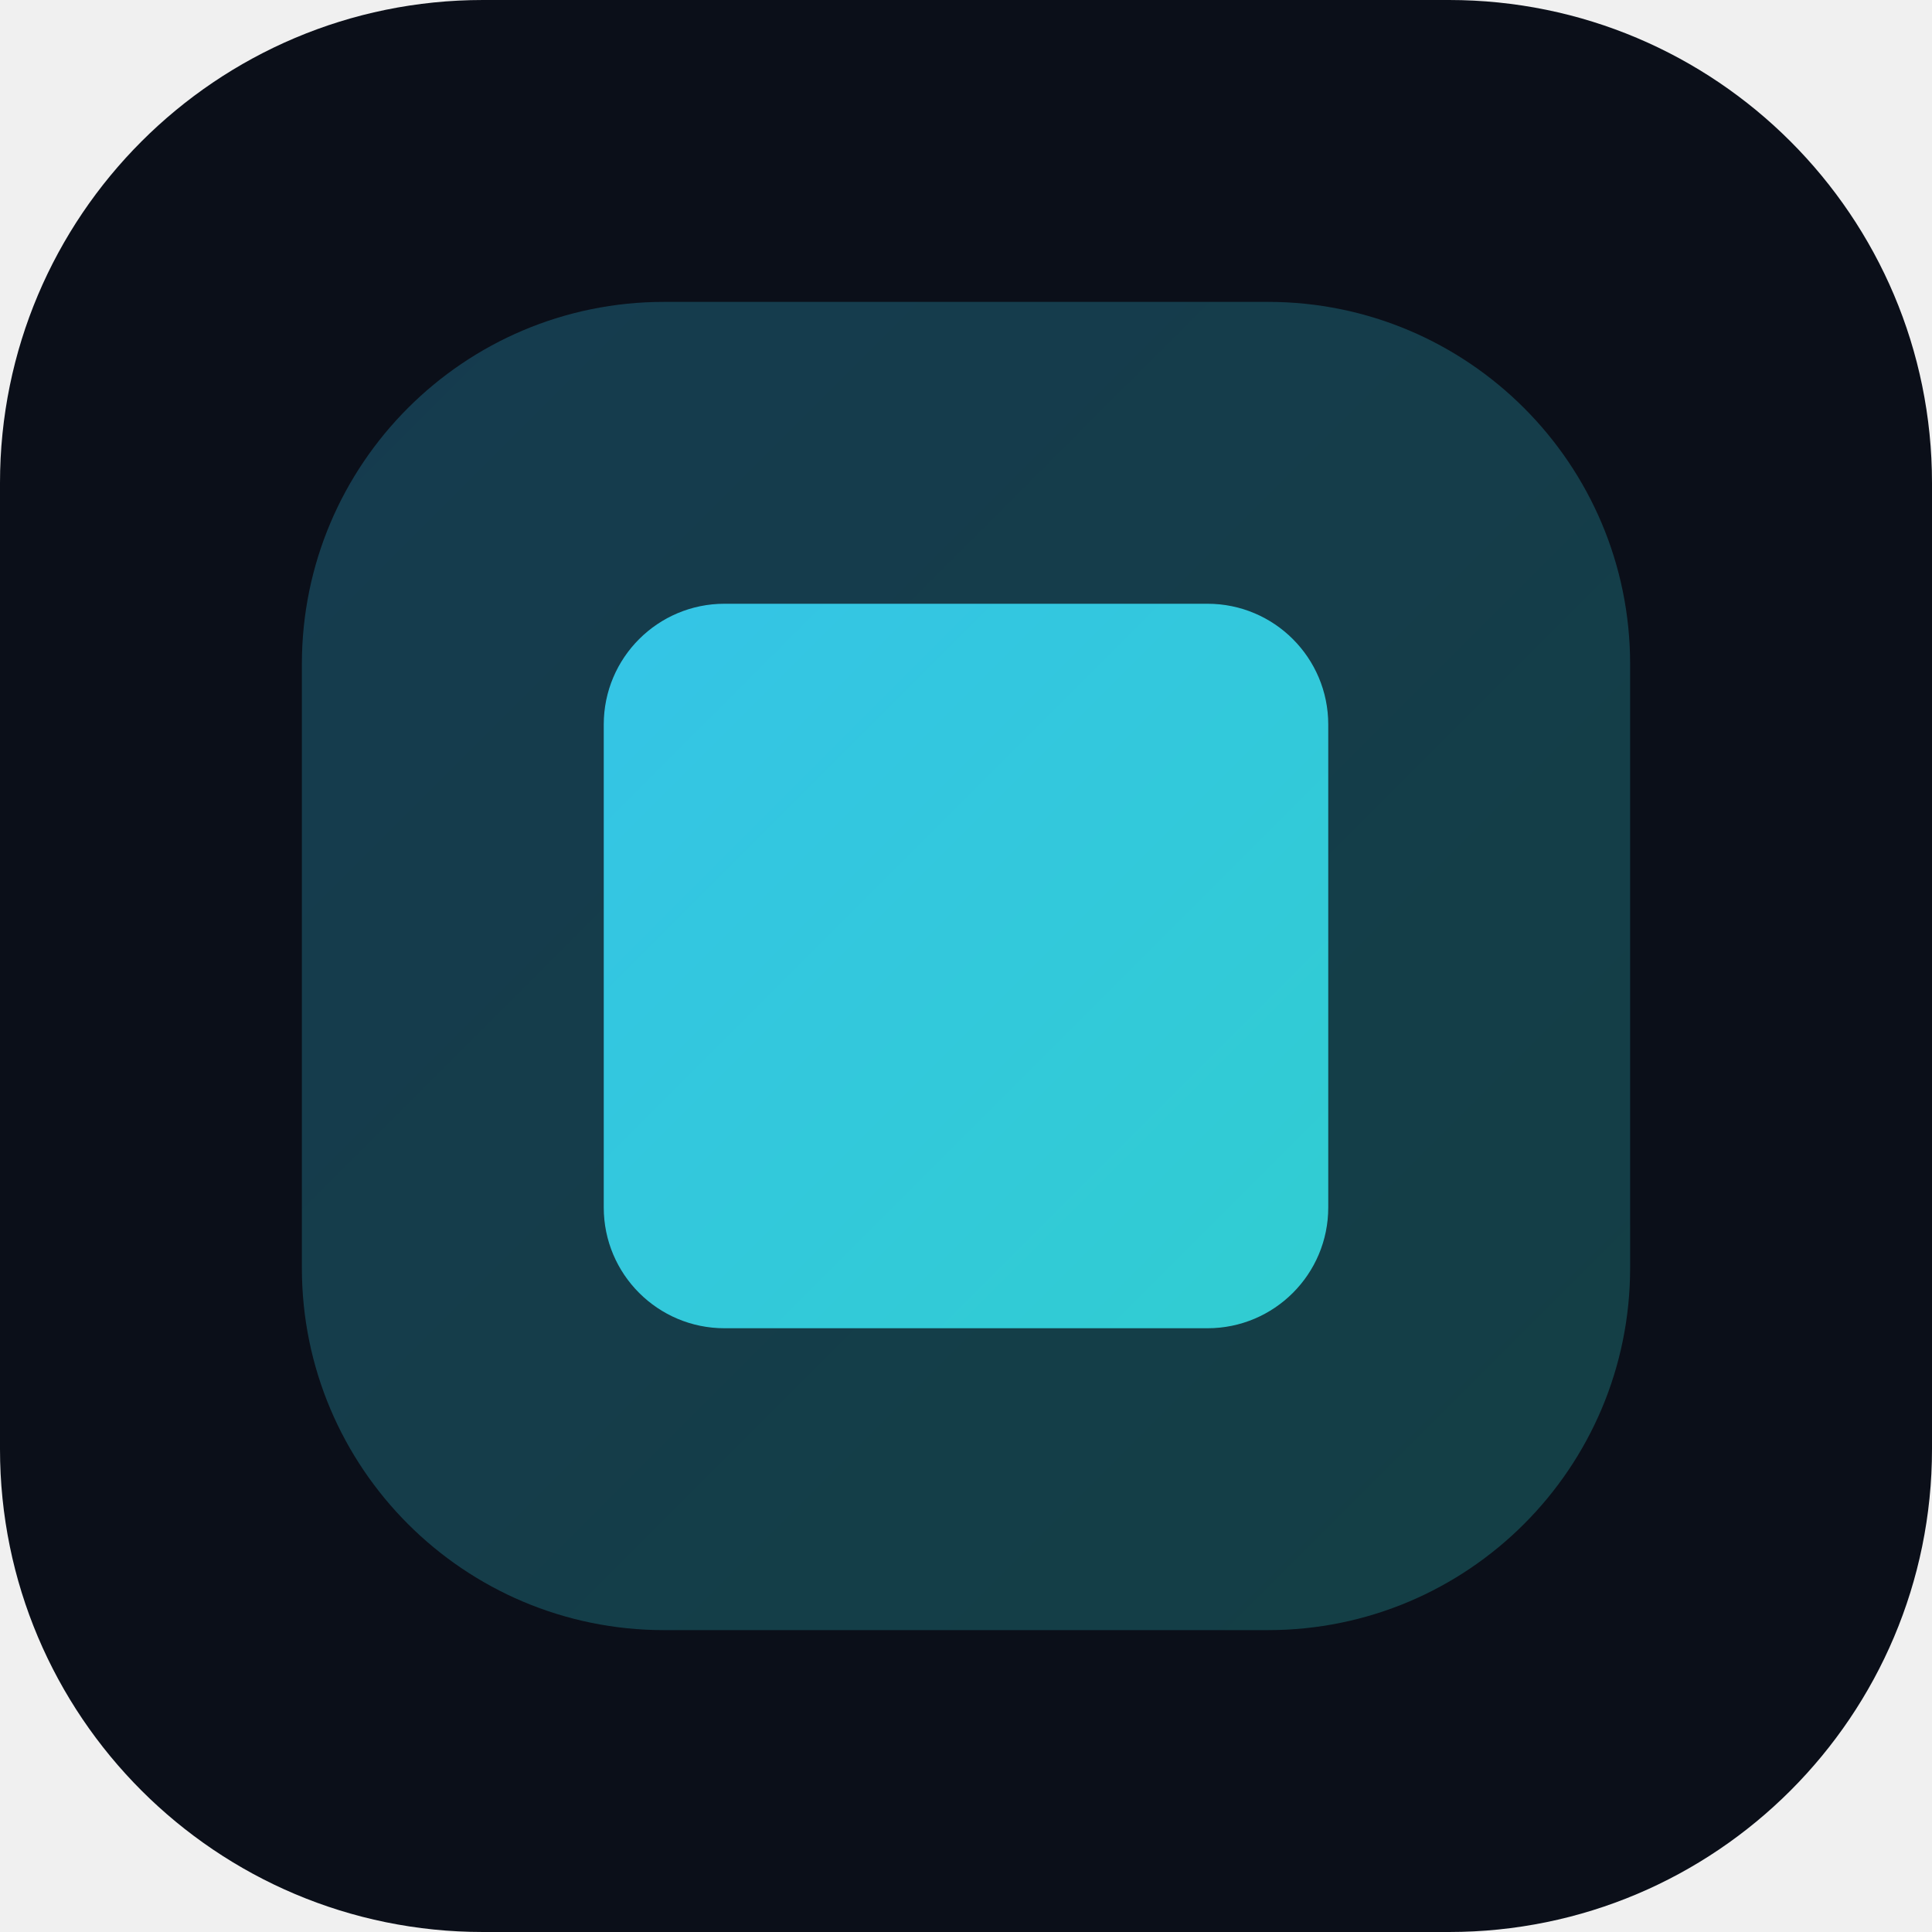
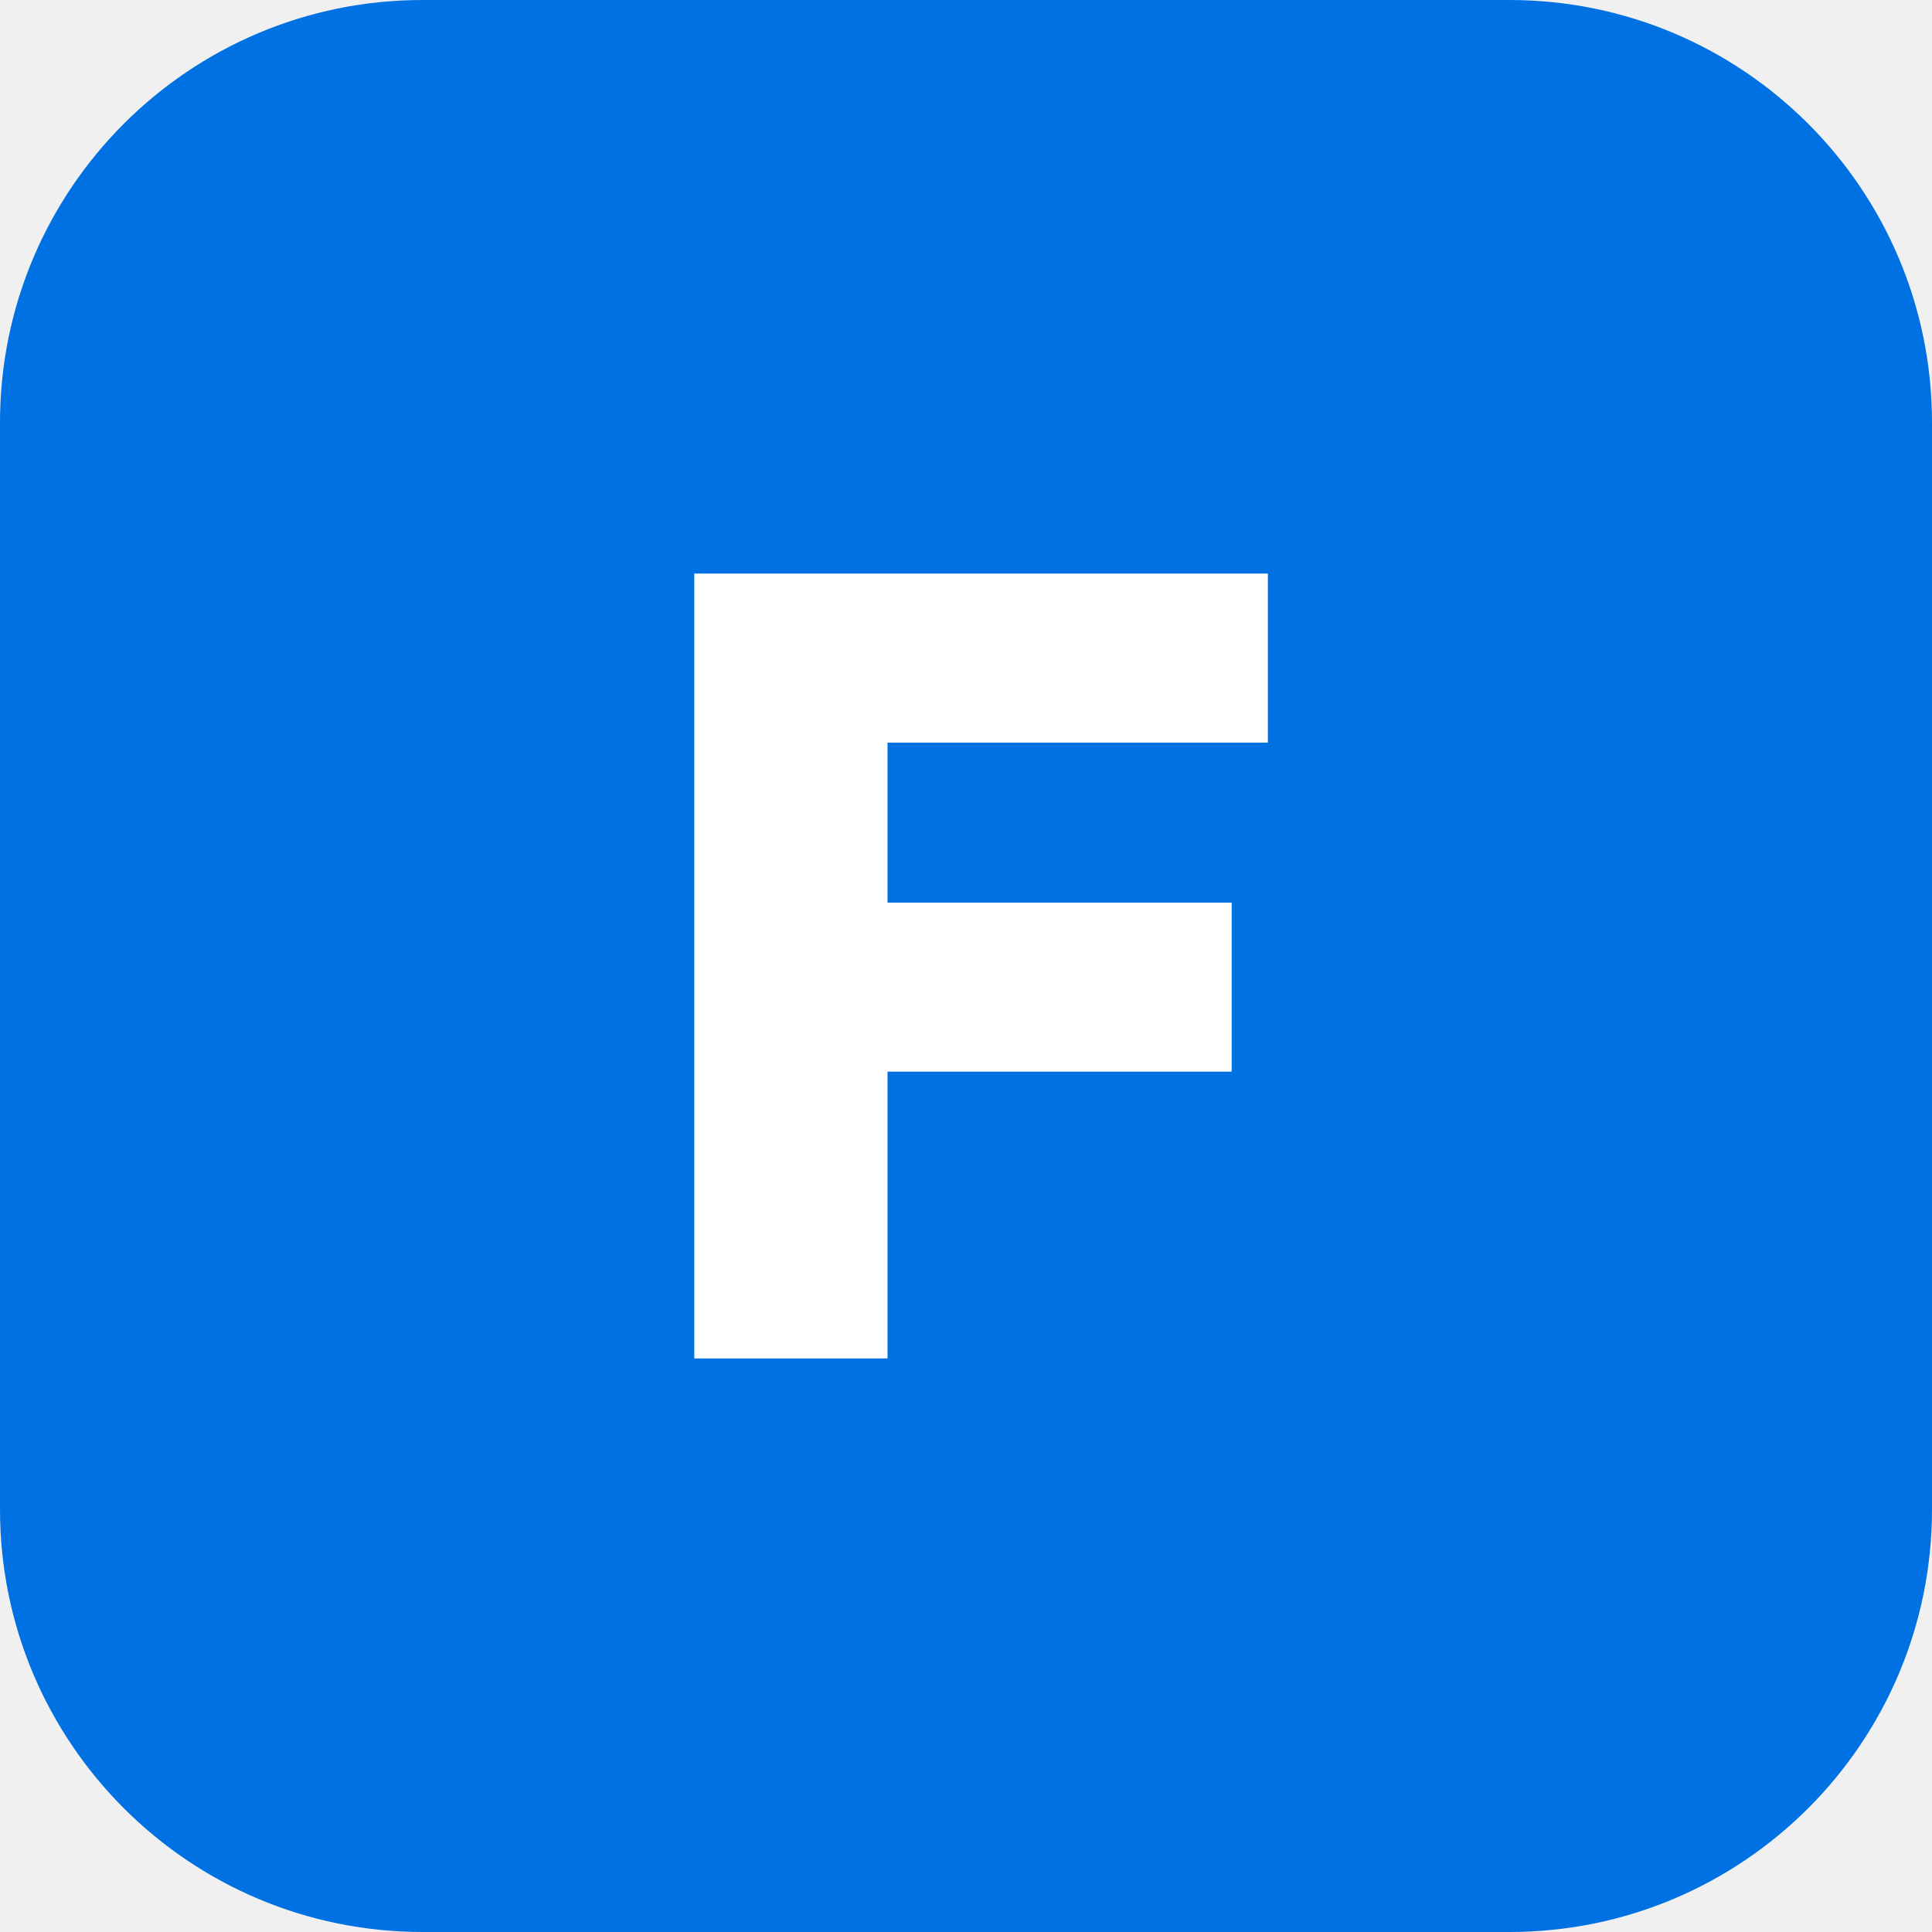
<svg xmlns="http://www.w3.org/2000/svg" width="64" height="64" viewBox="0 0 64 64" fill="none">
-   <defs>
-     <linearGradient id="g" x1="0" y1="0" x2="64" y2="64" gradientUnits="userSpaceOnUse">
-       <stop stop-color="#38BDF8" />
-       <stop offset="1" stop-color="#2DD4BF" />
-     </linearGradient>
-   </defs>
-   <rect width="64" height="64" rx="16" fill="#0B0F19" />
-   <rect x="10" y="10" width="44" height="44" rx="12" fill="url(#g)" fill-opacity="0.25" />
-   <path d="M20 24C20 21.791 21.791 20 24 20H40C42.209 20 44 21.791 44 24V40C44 42.209 42.209 44 40 44H24C21.791 44 20 42.209 20 40V24Z" fill="url(#g)" />
+   <rect width="64" height="64" rx="14" fill="#0071e3" />
+   <path d="M23 45V19h19v5.6H29.4v5.3h11.4v5.6H29.4V45H23z" fill="#fff" />
</svg>
